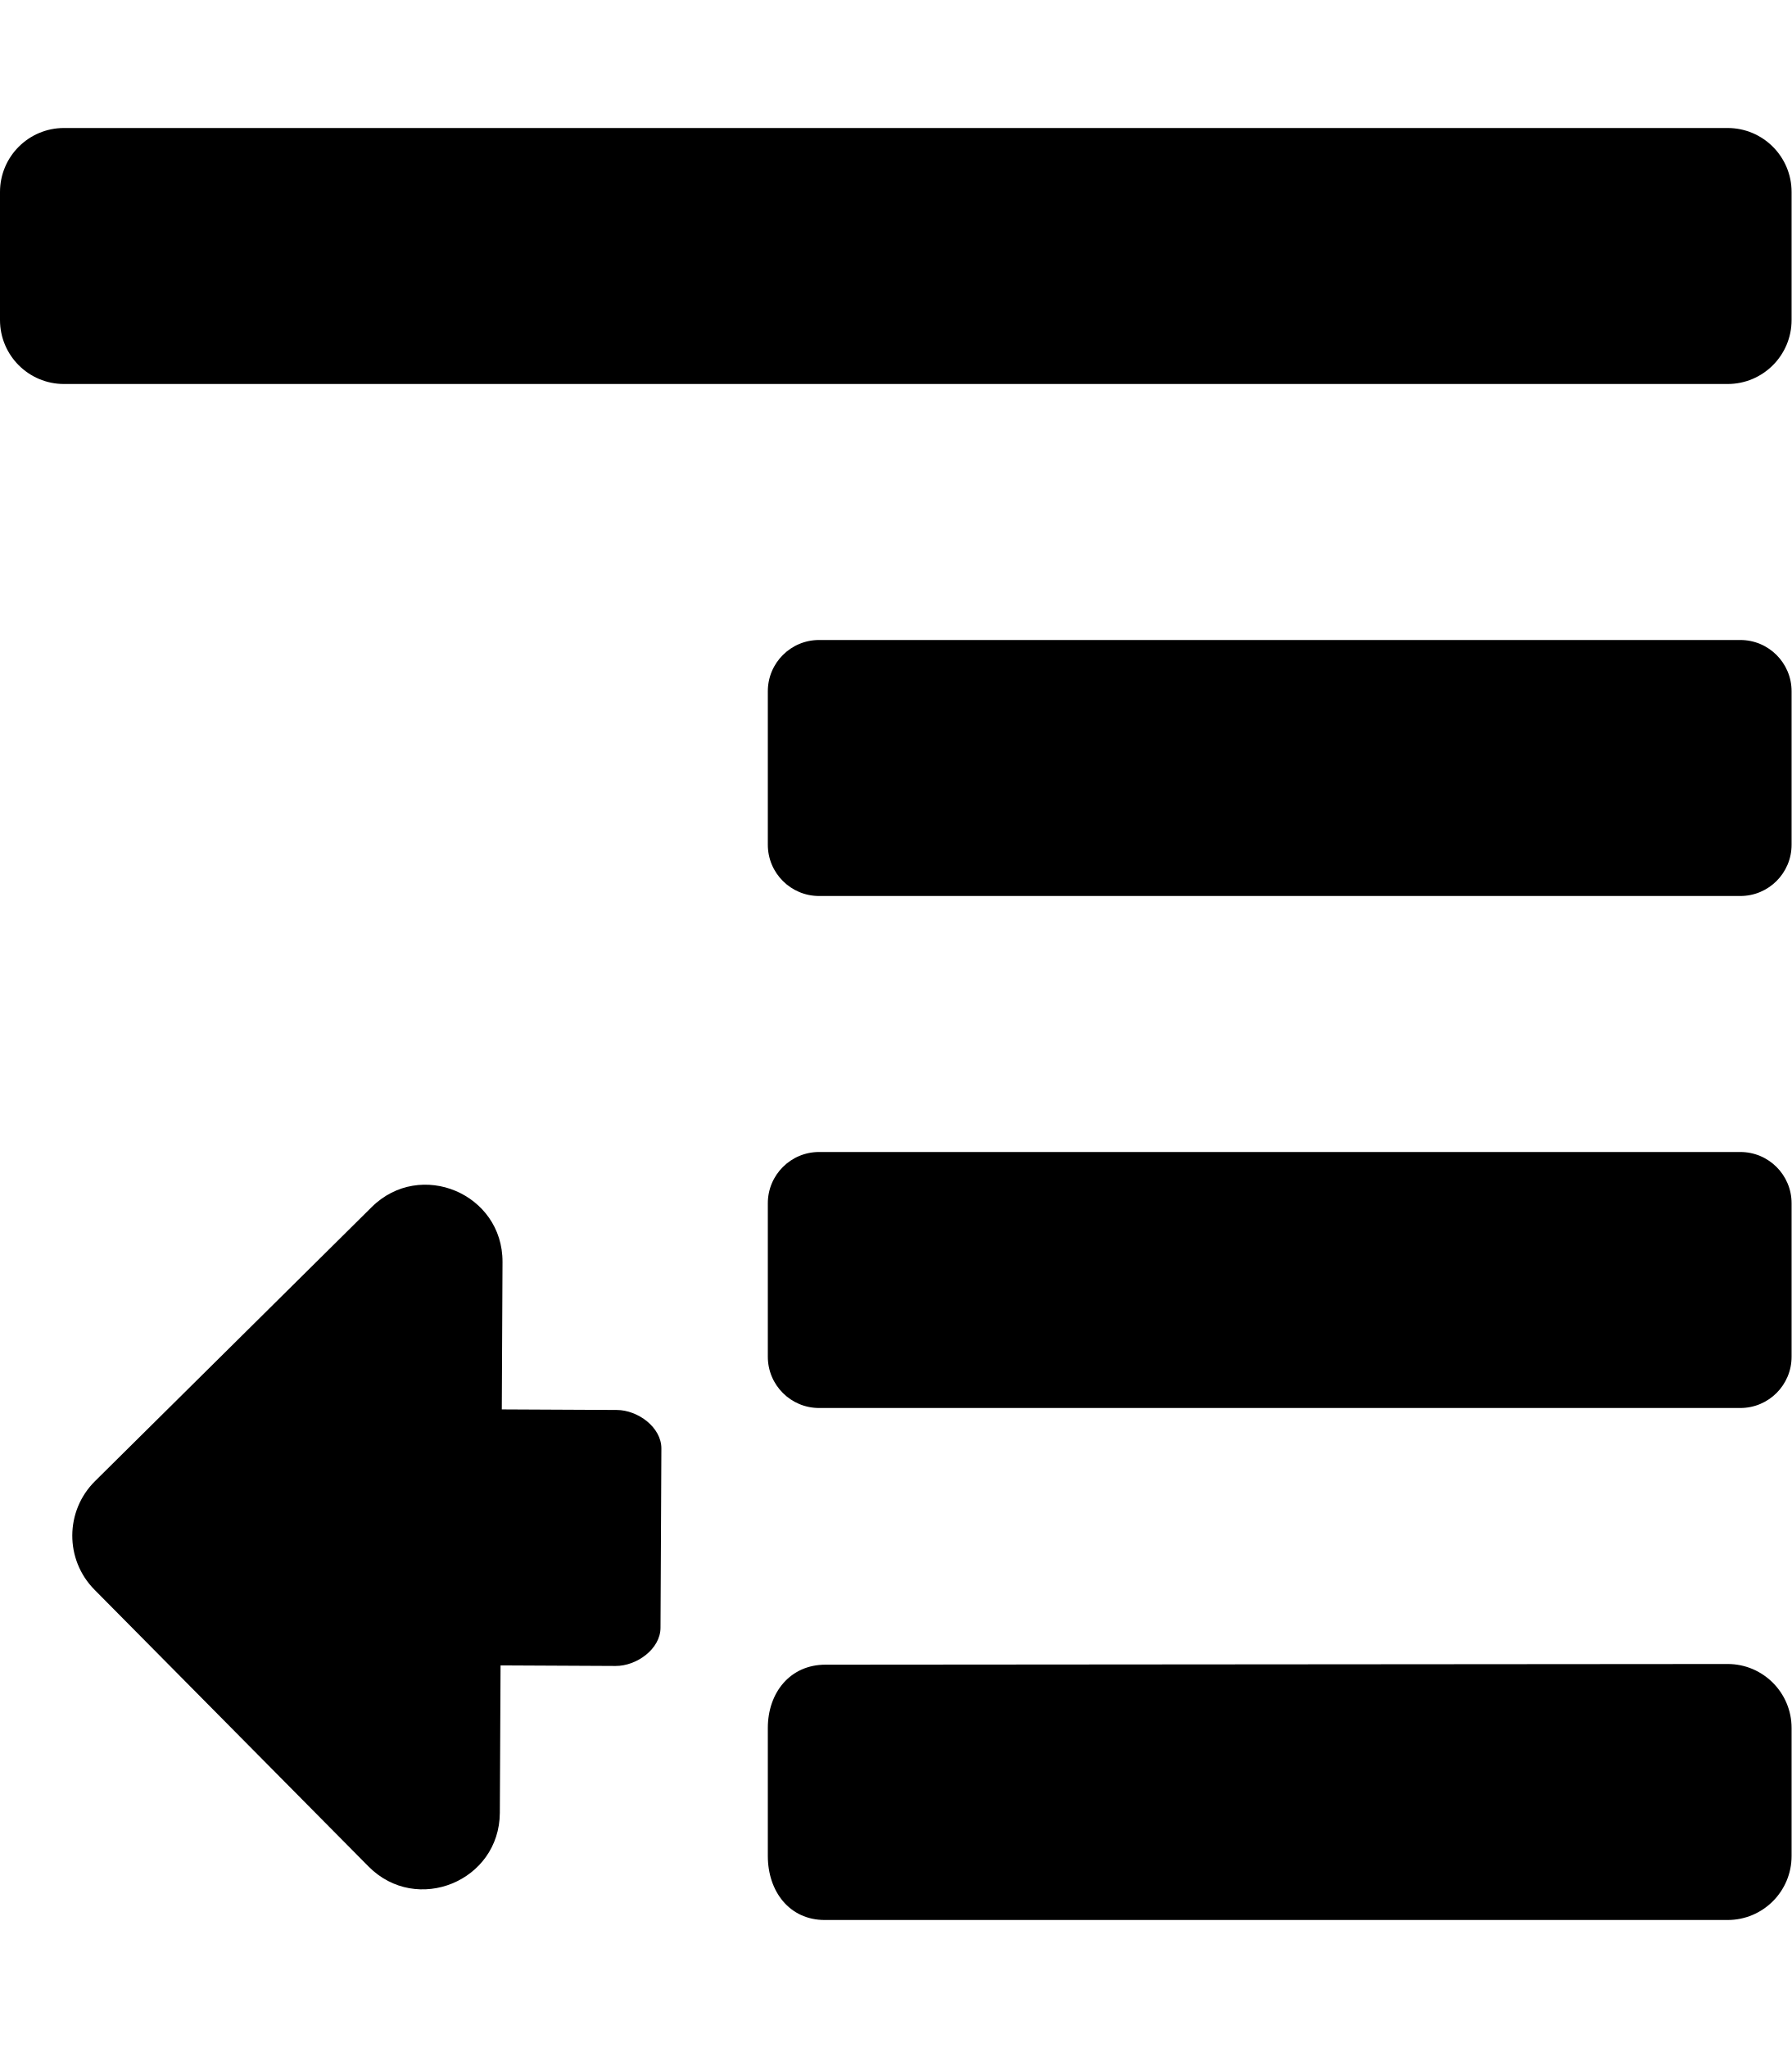
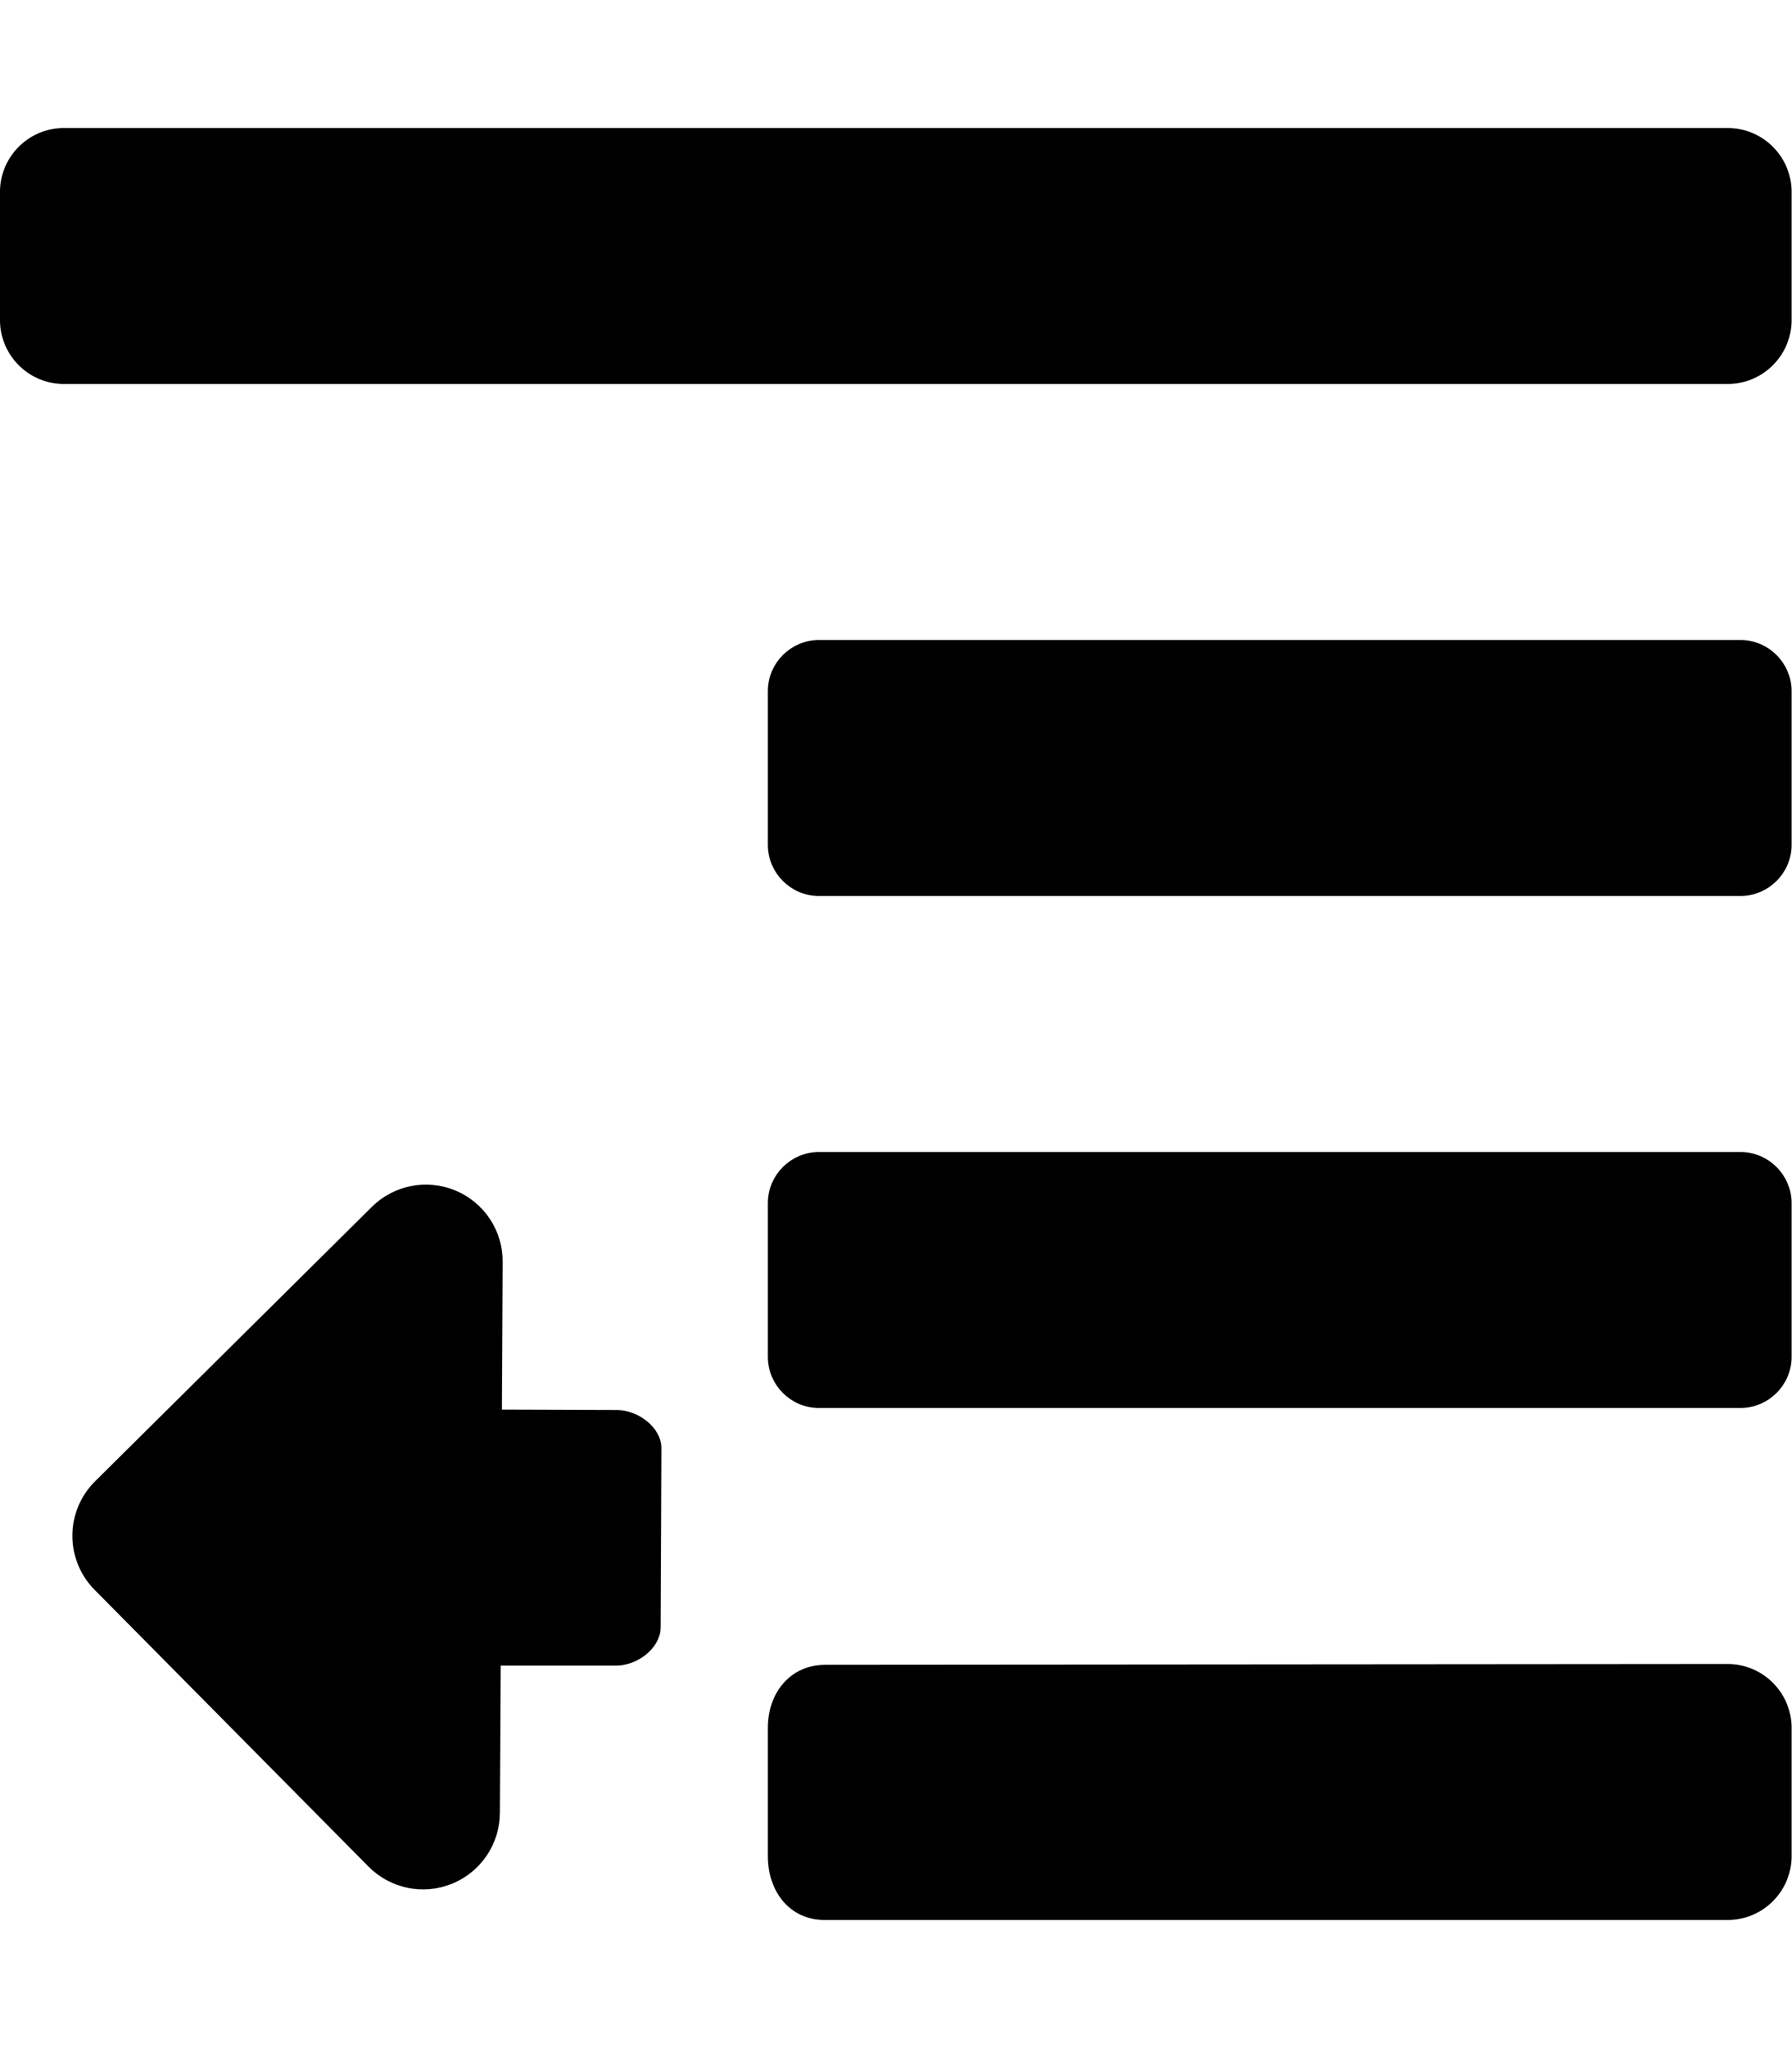
- <svg xmlns="http://www.w3.org/2000/svg" viewBox="0 0 448 512" version="1.1" id="svg4">
-   <defs id="defs8" />
-   <g id="g87">
-     <path id="path2" d="m 432,416 -225.593,0.169 C 197.57,416.176 192,423.163 192,432 v 32 c 0,8.837 5.401,16 14.237,16 H 432 c 8.837,0 16,-7.163 16,-16 v -32 c 0,-8.837 -7.163,-16.007 -16,-16 z m 3.17,-128 H 204.83 c -7.088,-0.006 -12.836,5.742 -12.83,12.83 v 38.34 c -0.006,7.088 5.742,12.836 12.83,12.83 h 230.34 c 7.088,0.006 12.836,-5.742 12.83,-12.83 v -38.34 c 0.006,-7.088 -5.742,-12.836 -12.83,-12.83 z m 0,-128 H 204.83 c -7.088,-0.006 -12.836,5.742 -12.83,12.83 v 38.34 c -0.006,7.088 5.742,12.836 12.83,12.83 h 230.34 c 7.088,0.006 12.836,-5.742 12.83,-12.83 v -38.34 c 0.006,-7.088 -5.742,-12.836 -12.83,-12.83 z M 432,32 H 16 C 7.163,32 0,39.163 0,48 v 32 c 0,8.837 7.163,16 16,16 h 416 c 8.837,0 16,-7.163 16,-16 V 48 c 0,-8.837 -7.163,-16 -16,-16 z" />
-   </g>
-   <path d="m 125.166,416.351 28.752,0.14 c 5.302,0.026 11.221,-4.244 11.247,-9.545 l 0.218,-44.799 c 0.026,-5.302 -5.852,-9.629 -11.153,-9.654 l -28.752,-0.14 0.179,-36.847 c 0.083,-17.105 -20.556,-25.772 -32.71,-13.736 l -69.182,68.511 c -7.535,7.462 -7.594,19.618 -0.132,27.152 l 68.511,69.182 c 12.036,12.154 32.759,3.688 32.843,-13.417 z" id="path32" style="stroke-width:0.8" />
+ <svg xmlns="http://www.w3.org/2000/svg" viewBox="0 0 448 512">
+   <path d="M432 416l-225.6.2c-8.8 0-14.4 7-14.4 15.8v32c0 8.8 5.4 16 14.2 16H432a16 16 0 0016-16v-32a16 16 0 00-16-16zm3.2-128H204.8c-7 0-12.8 5.7-12.8 12.8v38.4c0 7 5.7 12.8 12.8 12.8h230.4c7 0 12.8-5.7 12.8-12.8v-38.4c0-7-5.7-12.8-12.8-12.8zm0-128H204.8c-7 0-12.8 5.7-12.8 12.8v38.4c0 7 5.7 12.8 12.8 12.8h230.4c7 0 12.8-5.7 12.8-12.8v-38.4c0-7-5.7-12.8-12.8-12.8zM432 32H16A16 16 0 000 48v32a16 16 0 0016 16h416a16 16 0 0016-16V48a16 16 0 00-16-16zM125.2 416.4h28.7c5.3.1 11.2-4.2 11.3-9.5l.2-44.8c0-5.3-5.9-9.6-11.2-9.6l-28.7-.1.2-36.9a19.2 19.2 0 00-32.8-13.7l-69.1 68.5a19.2 19.2 0 00-.2 27.1l68.5 69.2a19.2 19.2 0 0032.9-13.4z" />
</svg>
